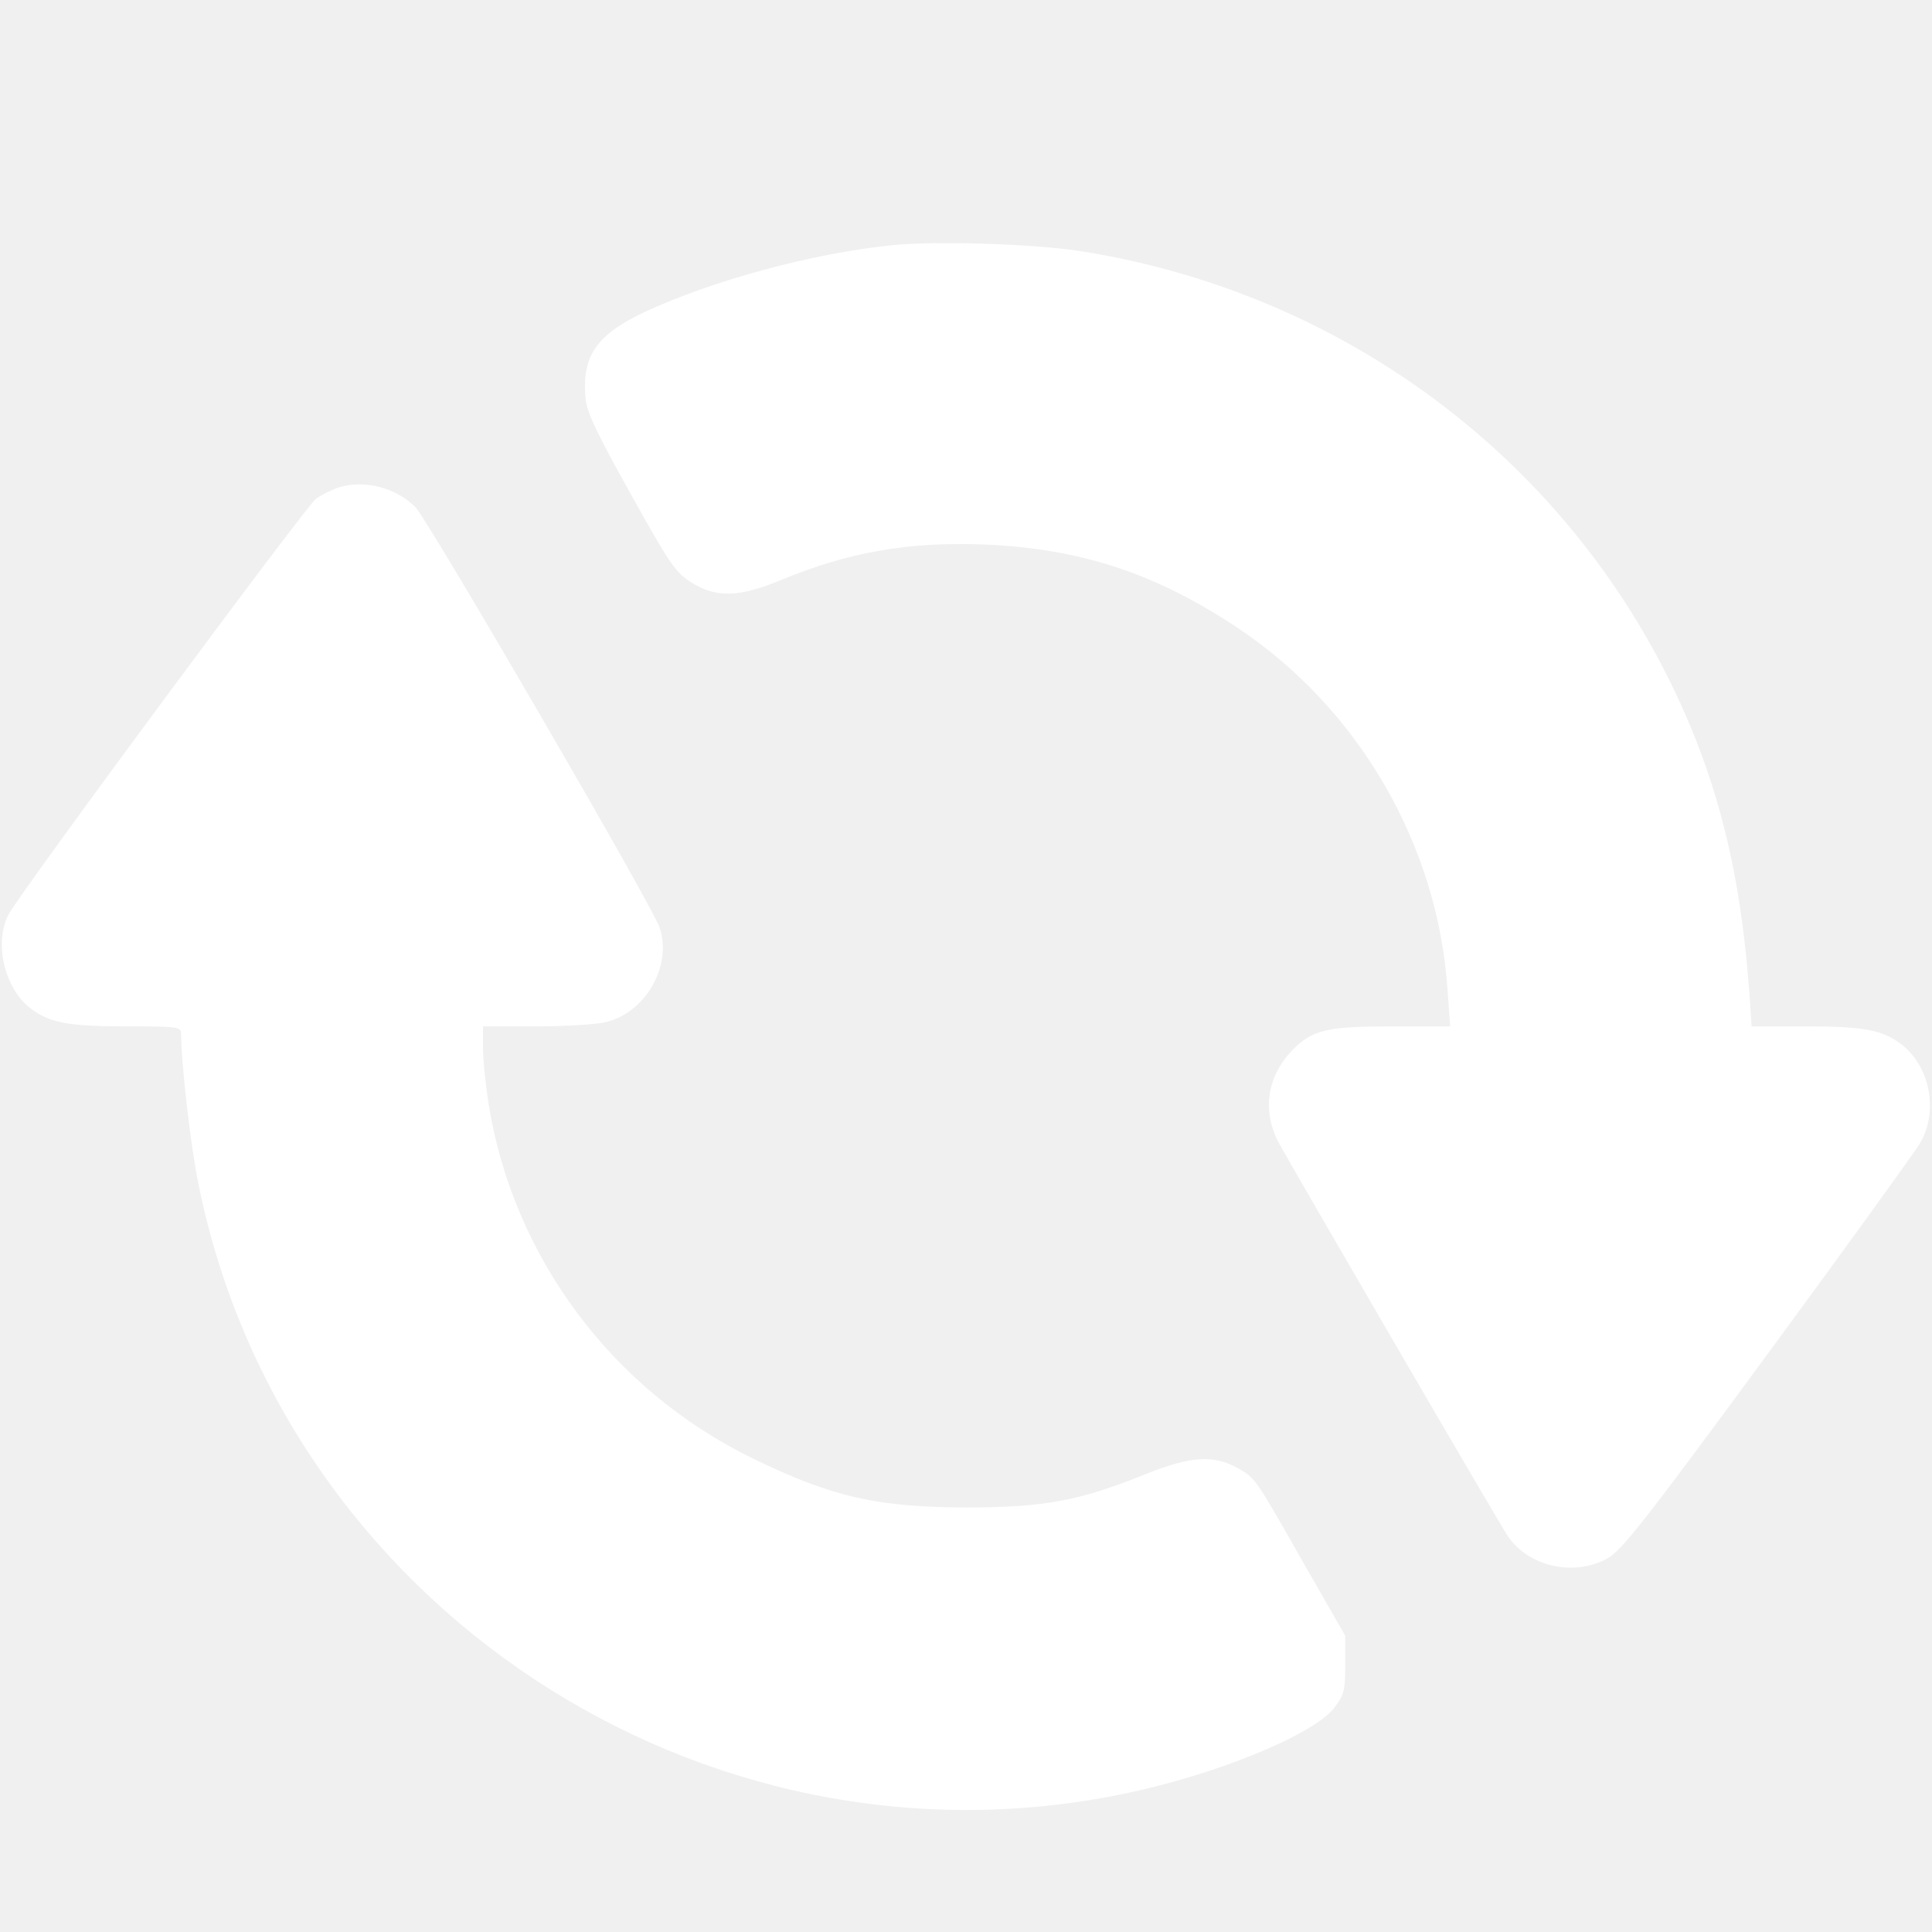
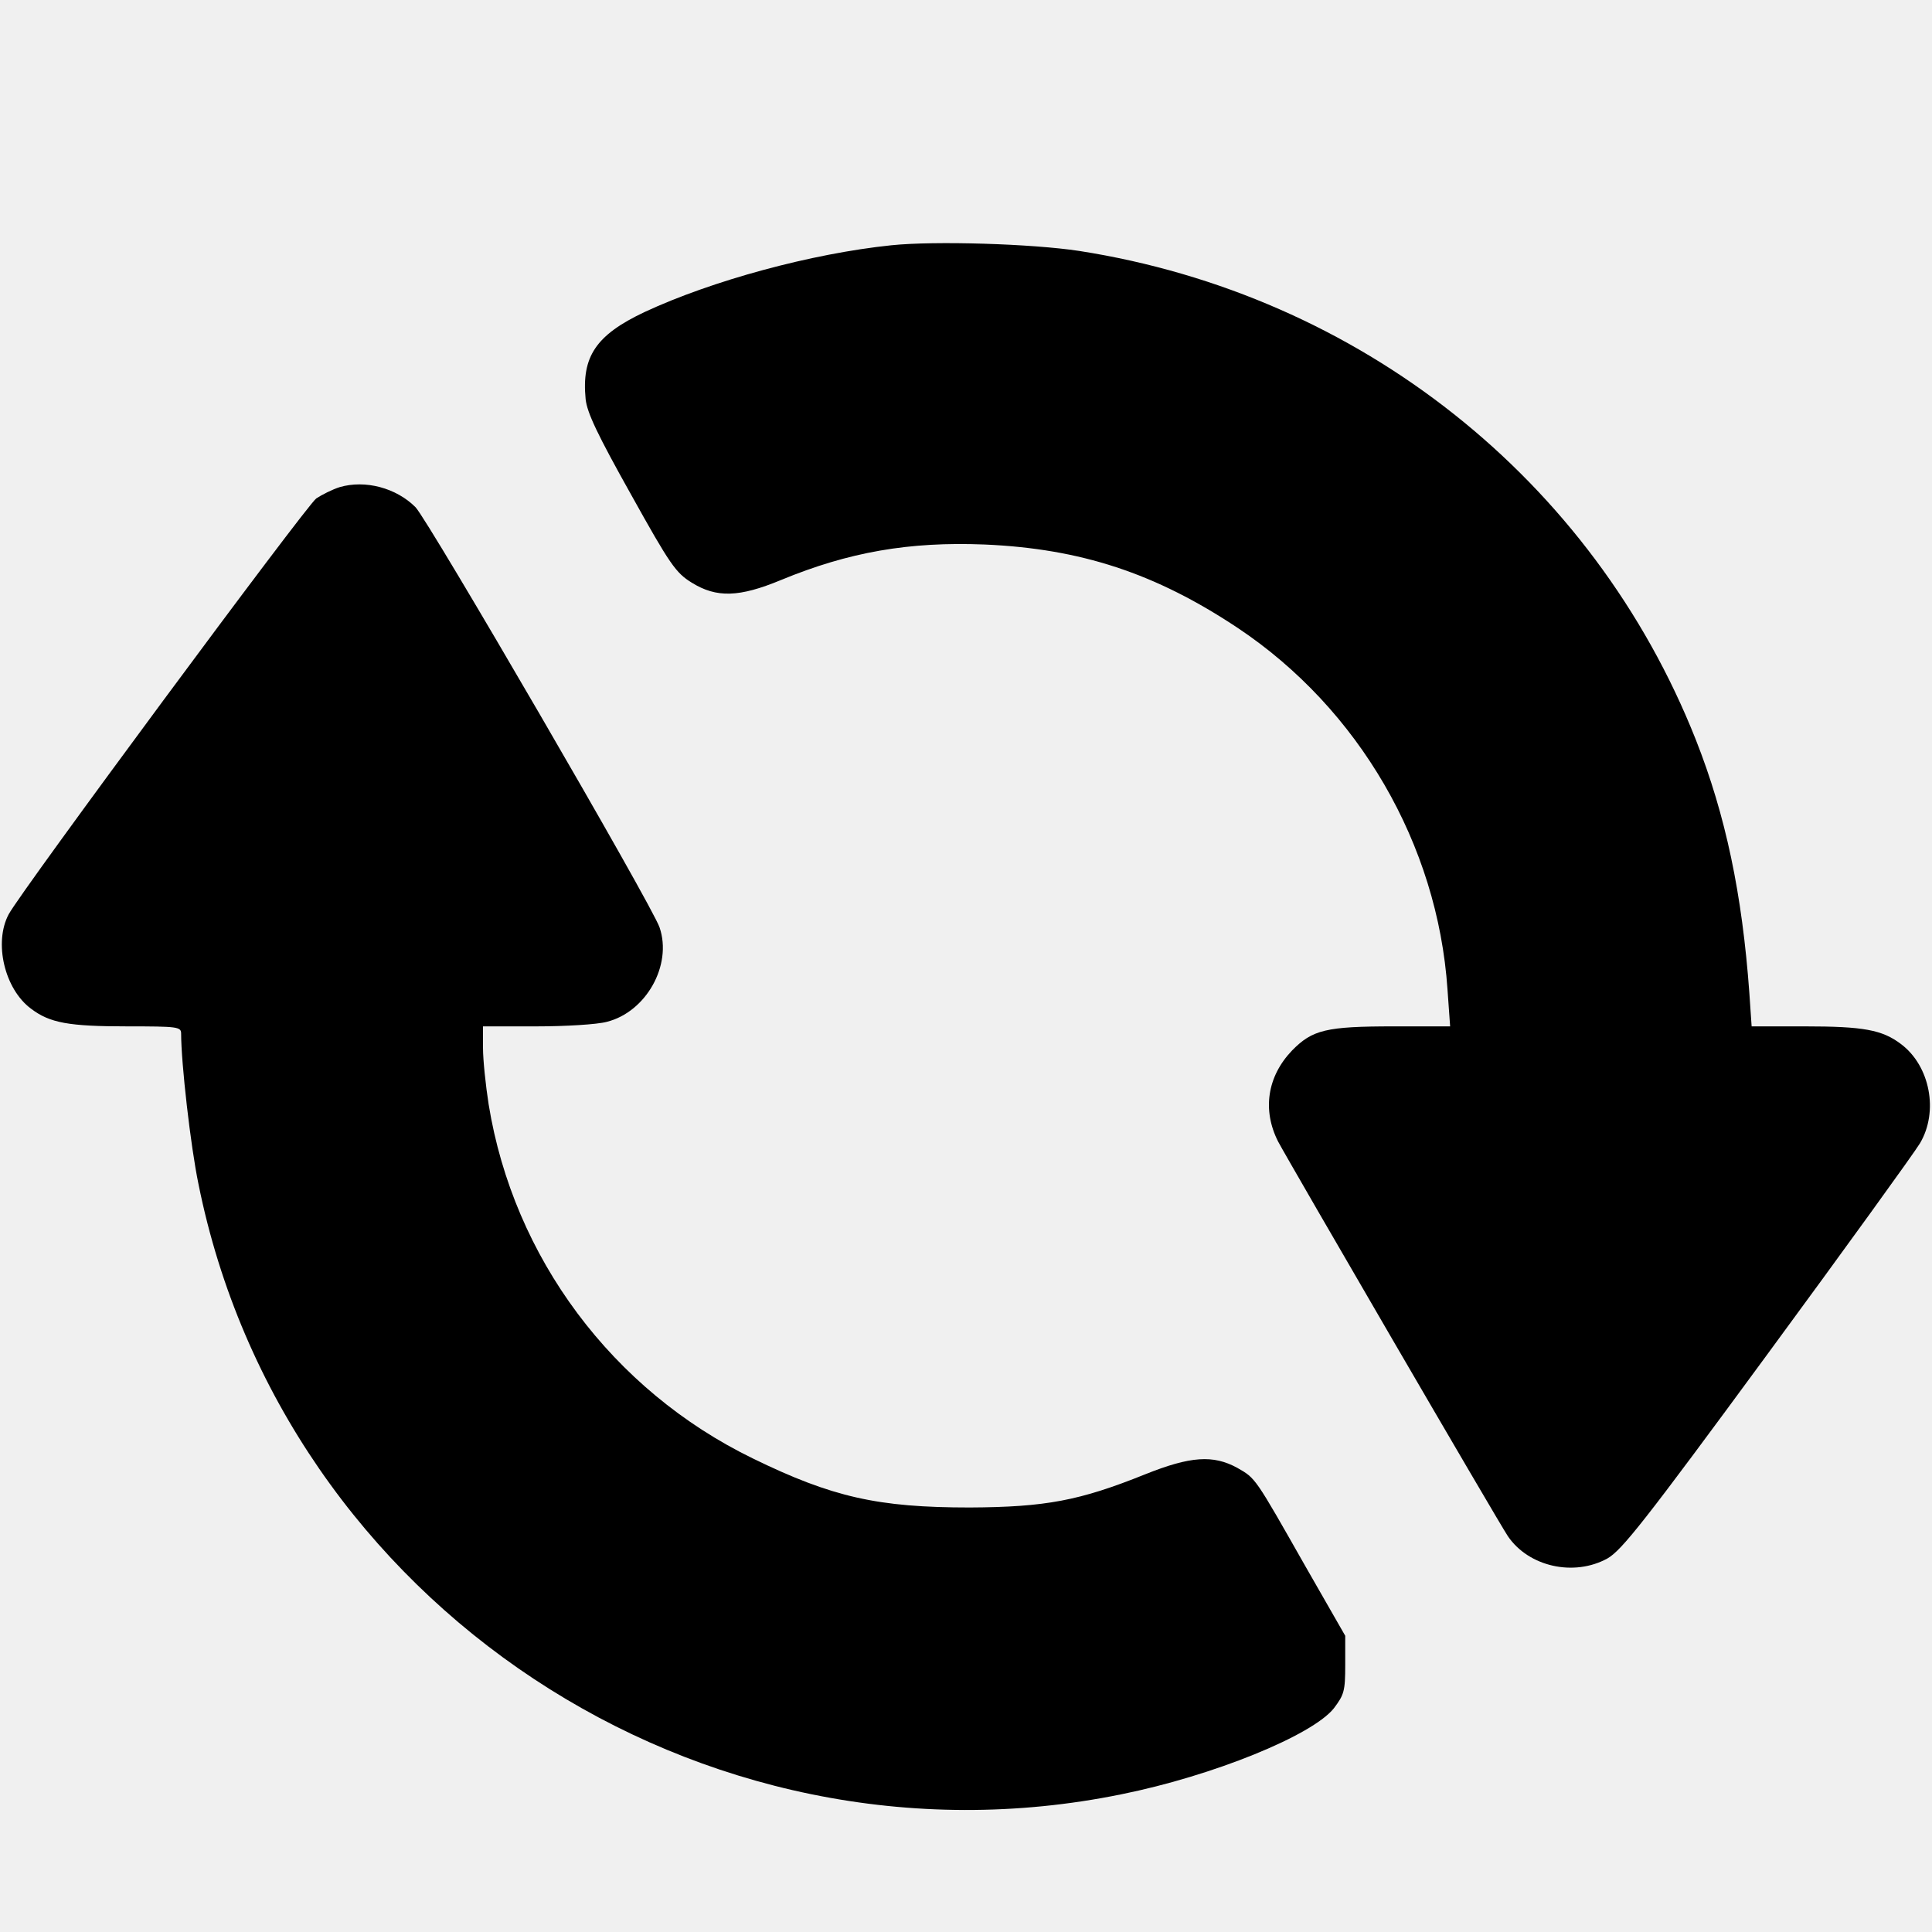
<svg xmlns="http://www.w3.org/2000/svg" version="1.0" width="512pt" height="512pt" viewBox="0 0 512 512" preserveAspectRatio="xMidYMid meet">
-   <g transform="translate(0,512) scale(0.1,-0.1)" fill="#ffffff" stroke="none">
+   <g transform="translate(0,512) scale(0.1,-0.1)" stroke="none">
    <path d="M2362 4470 c-212 -22 -476 -94 -654 -177 -129 -61 -167 -118 -156 -231 4 -36 31 -93 120 -252 104 -187 119 -208 161 -234 66 -41 126 -39 237 7 179 74 339 102 539 94 255 -11 453 -76 671 -221 321 -214 530 -574 556 -958 l7 -98 -149 0 c-180 0 -216 -9 -270 -64 -66 -69 -79 -158 -37 -241 28 -53 584 -1009 609 -1046 55 -81 175 -108 264 -59 38 22 97 96 423 540 208 283 390 535 405 560 50 84 27 205 -50 263 -50 38 -100 47 -255 47 l-141 0 -6 88 c-19 263 -63 472 -142 672 -273 689 -891 1179 -1634 1295 -125 19 -382 27 -498 15z" />
    <path d="M900 3829 c-19 -6 -47 -20 -62 -30 -27 -20 -782 -1040 -815 -1102 -40 -75 -11 -198 59 -250 50 -38 100 -47 256 -47 132 0 142 -1 142 -19 0 -78 25 -298 46 -399 224 -1113 1331 -1845 2446 -1617 243 49 506 156 563 228 27 36 30 45 30 115 l0 77 -106 185 c-134 236 -131 232 -180 260 -64 35 -124 31 -244 -17 -174 -70 -264 -87 -465 -88 -243 0 -364 27 -575 130 -372 181 -634 532 -700 938 -8 51 -15 118 -15 150 l0 57 141 0 c77 0 161 5 187 12 104 26 174 150 140 250 -18 56 -614 1081 -647 1114 -51 51 -133 73 -201 53z" />
  </g>
</svg>
